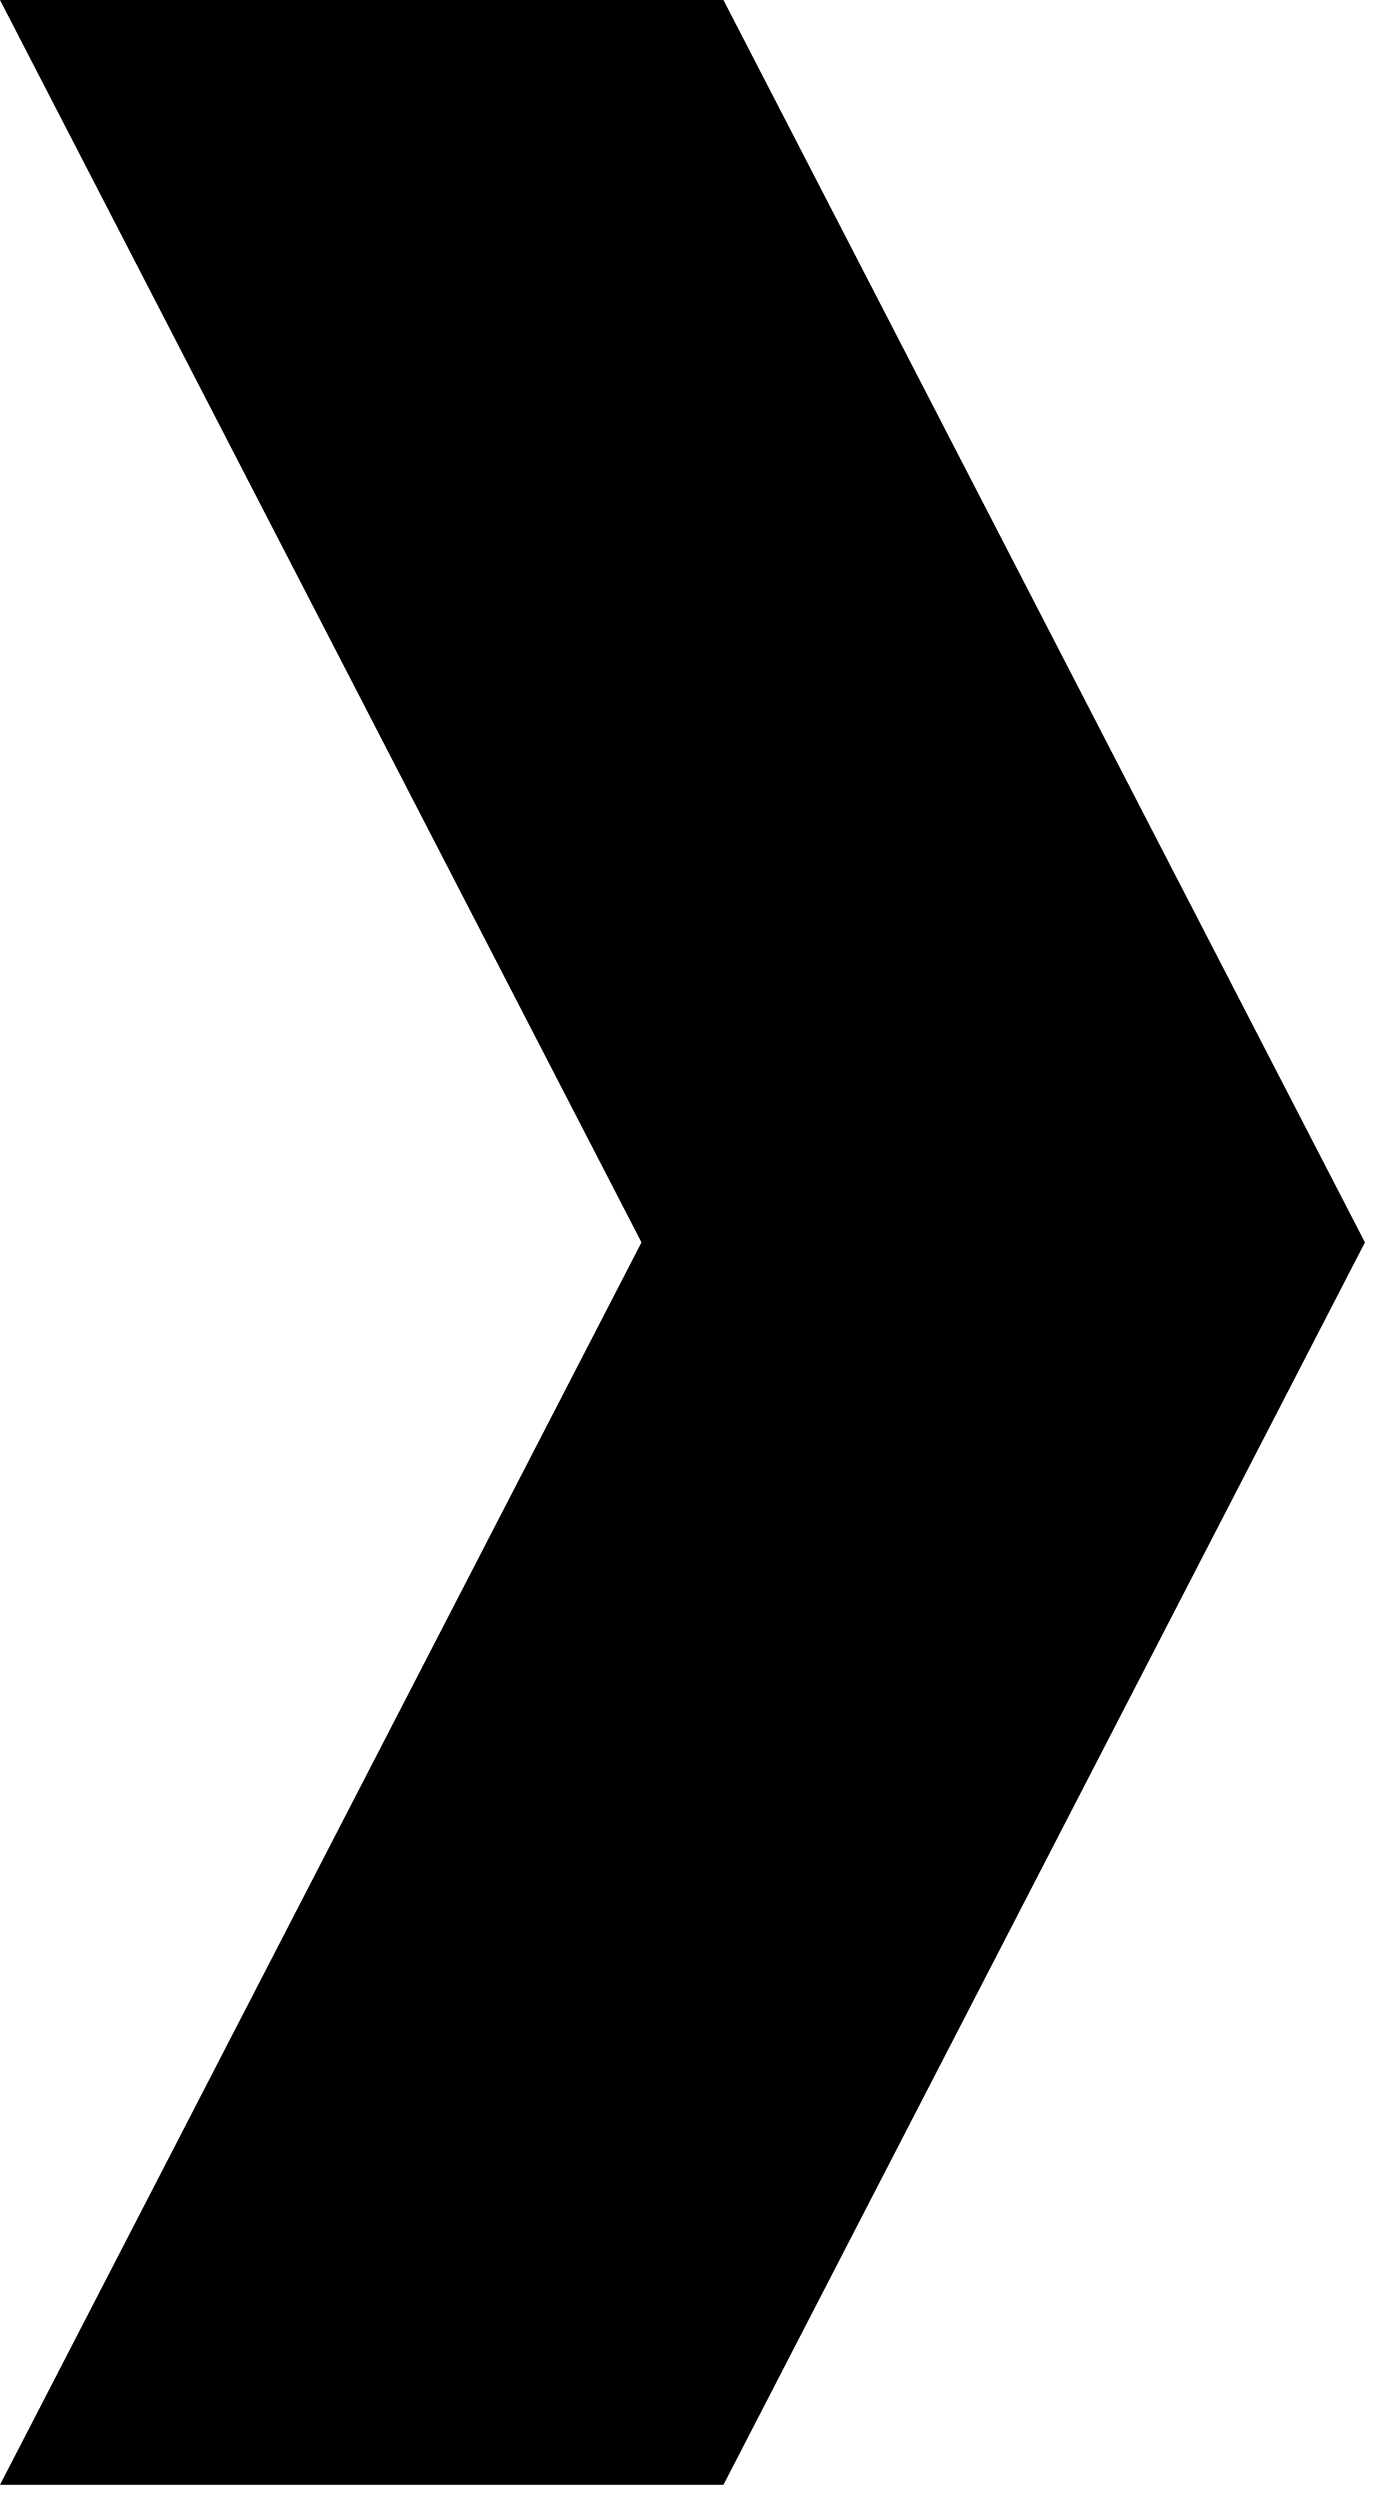
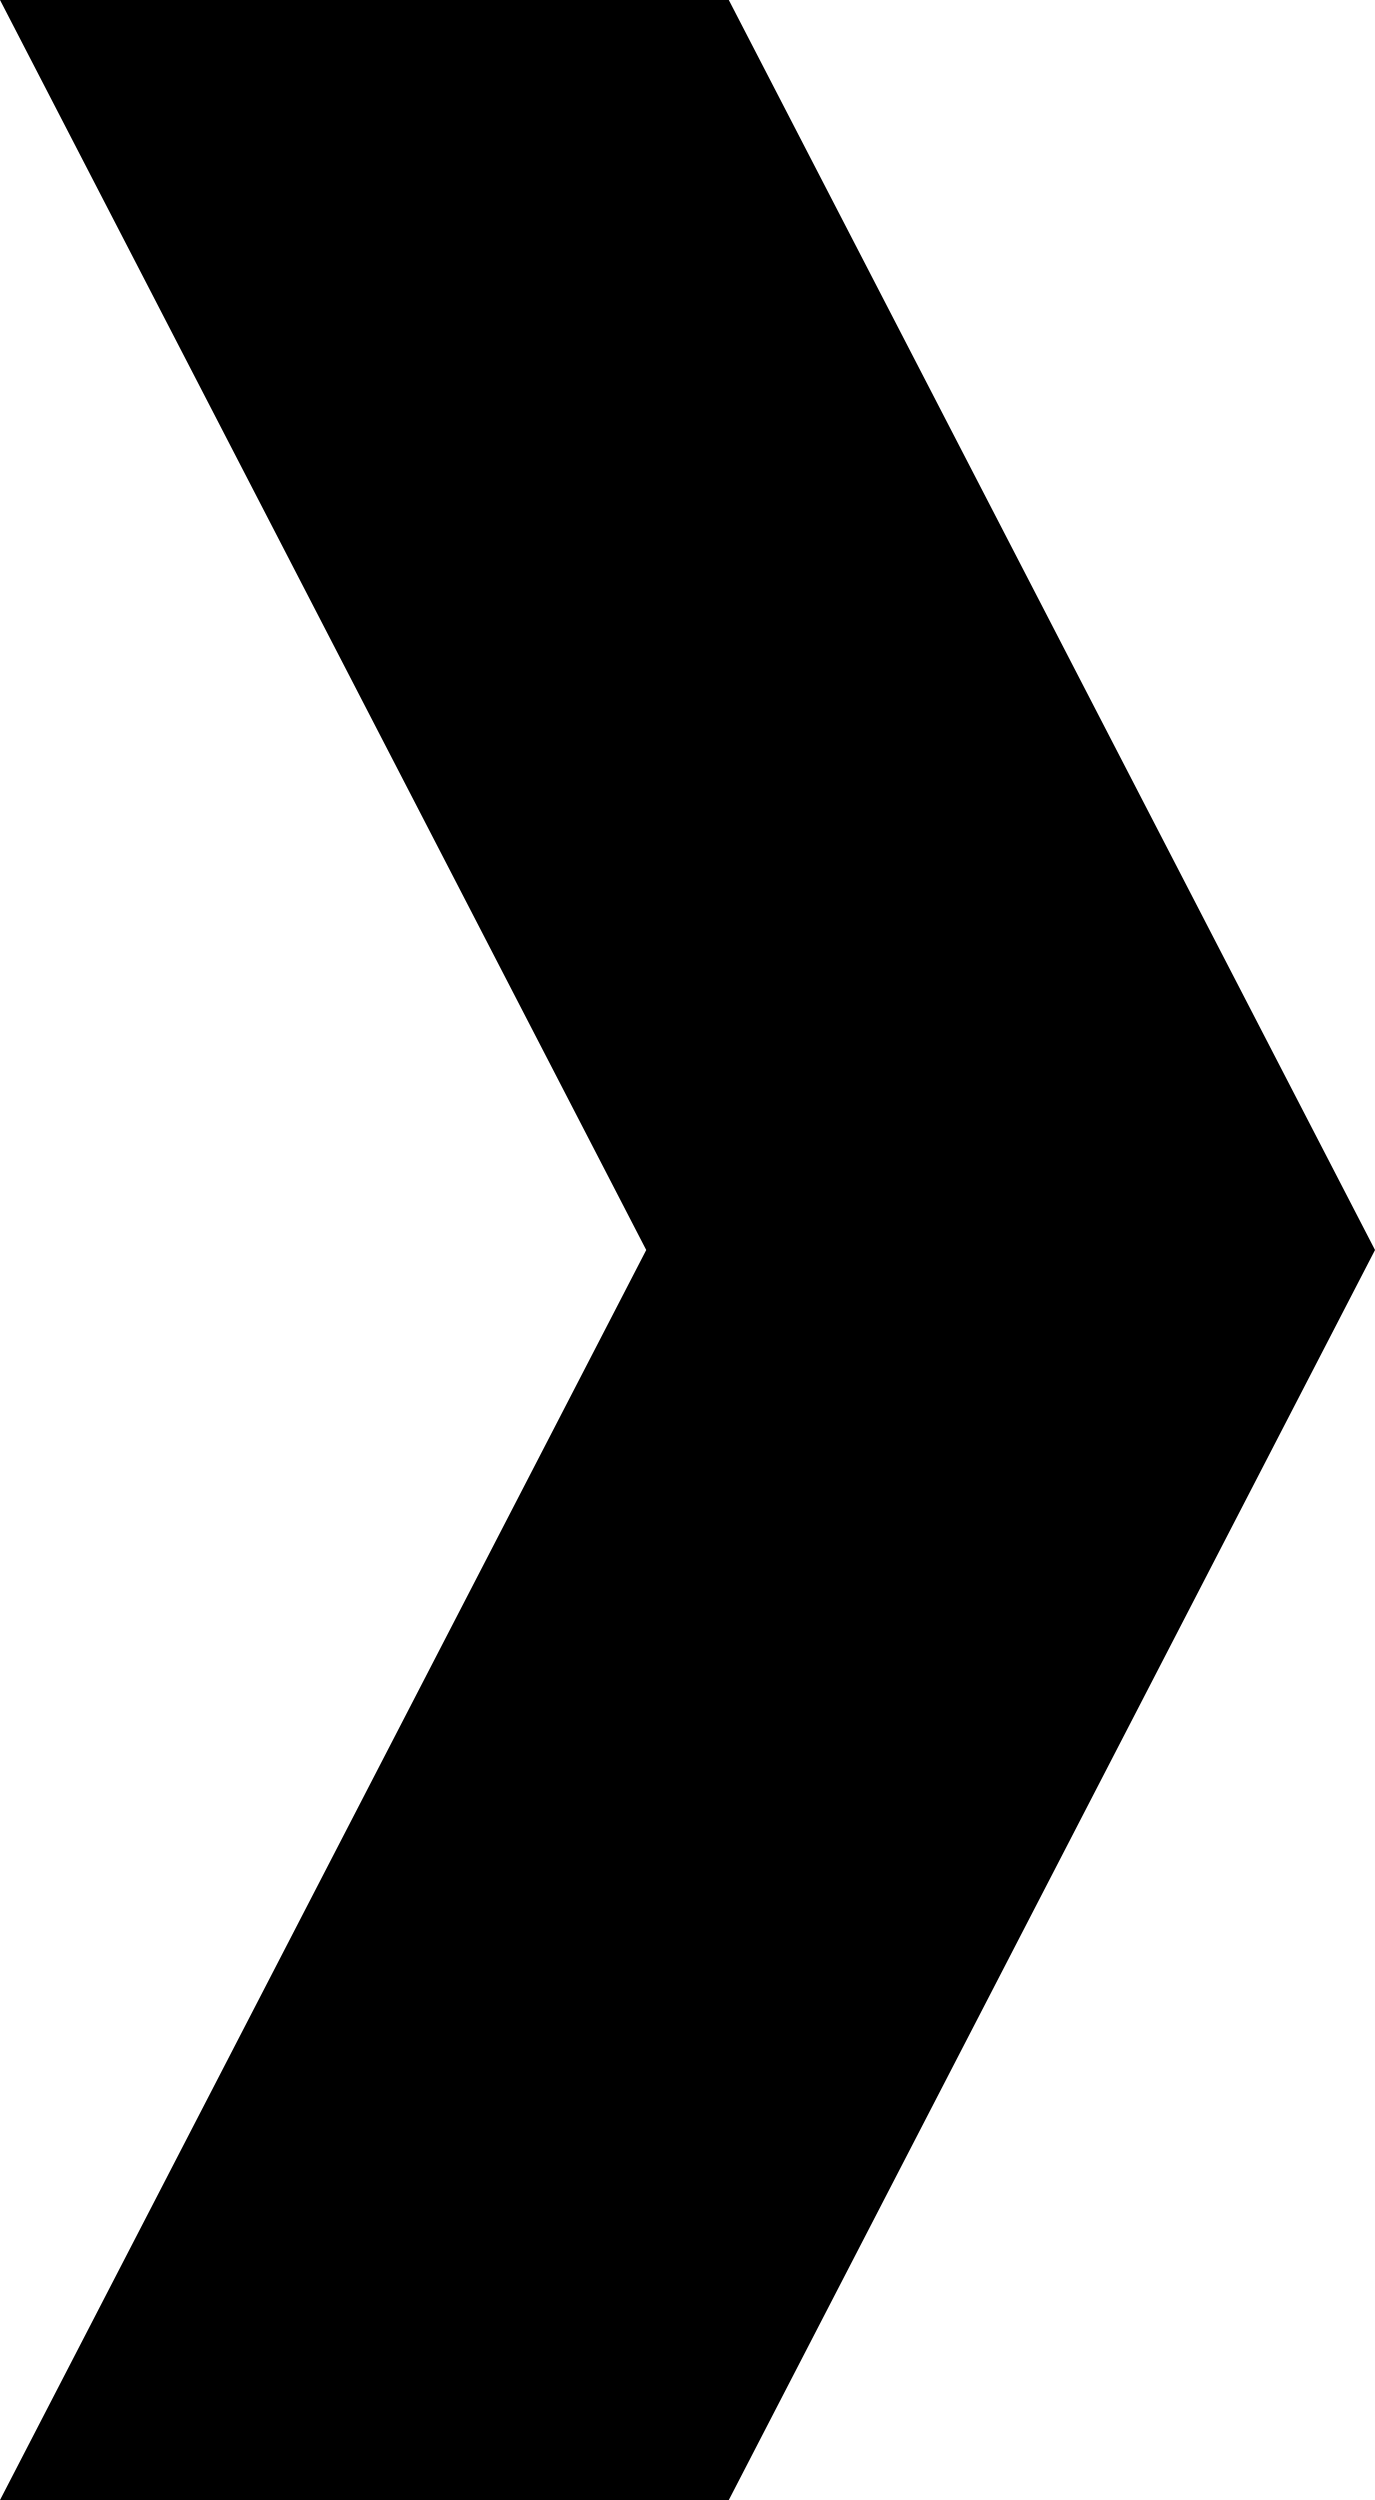
<svg xmlns="http://www.w3.org/2000/svg" clip-rule="evenodd" fill-rule="evenodd" stroke-linejoin="round" stroke-miterlimit="2" viewBox="0 0 22 40">
-   <path d="m591.414 100.435h45.111l40 77.47-40 77.471h-45.111l40-77.471z" transform="matrix(.256595 0 0 .256595 -151.754 -25.771)" />
+   <path d="m591.414 100.435h45.111l40 77.47-40 77.471h-45.111l40-77.471z" transform="matrix(.258486 0 0 .258163 -152.872 -25.9285)" />
</svg>
